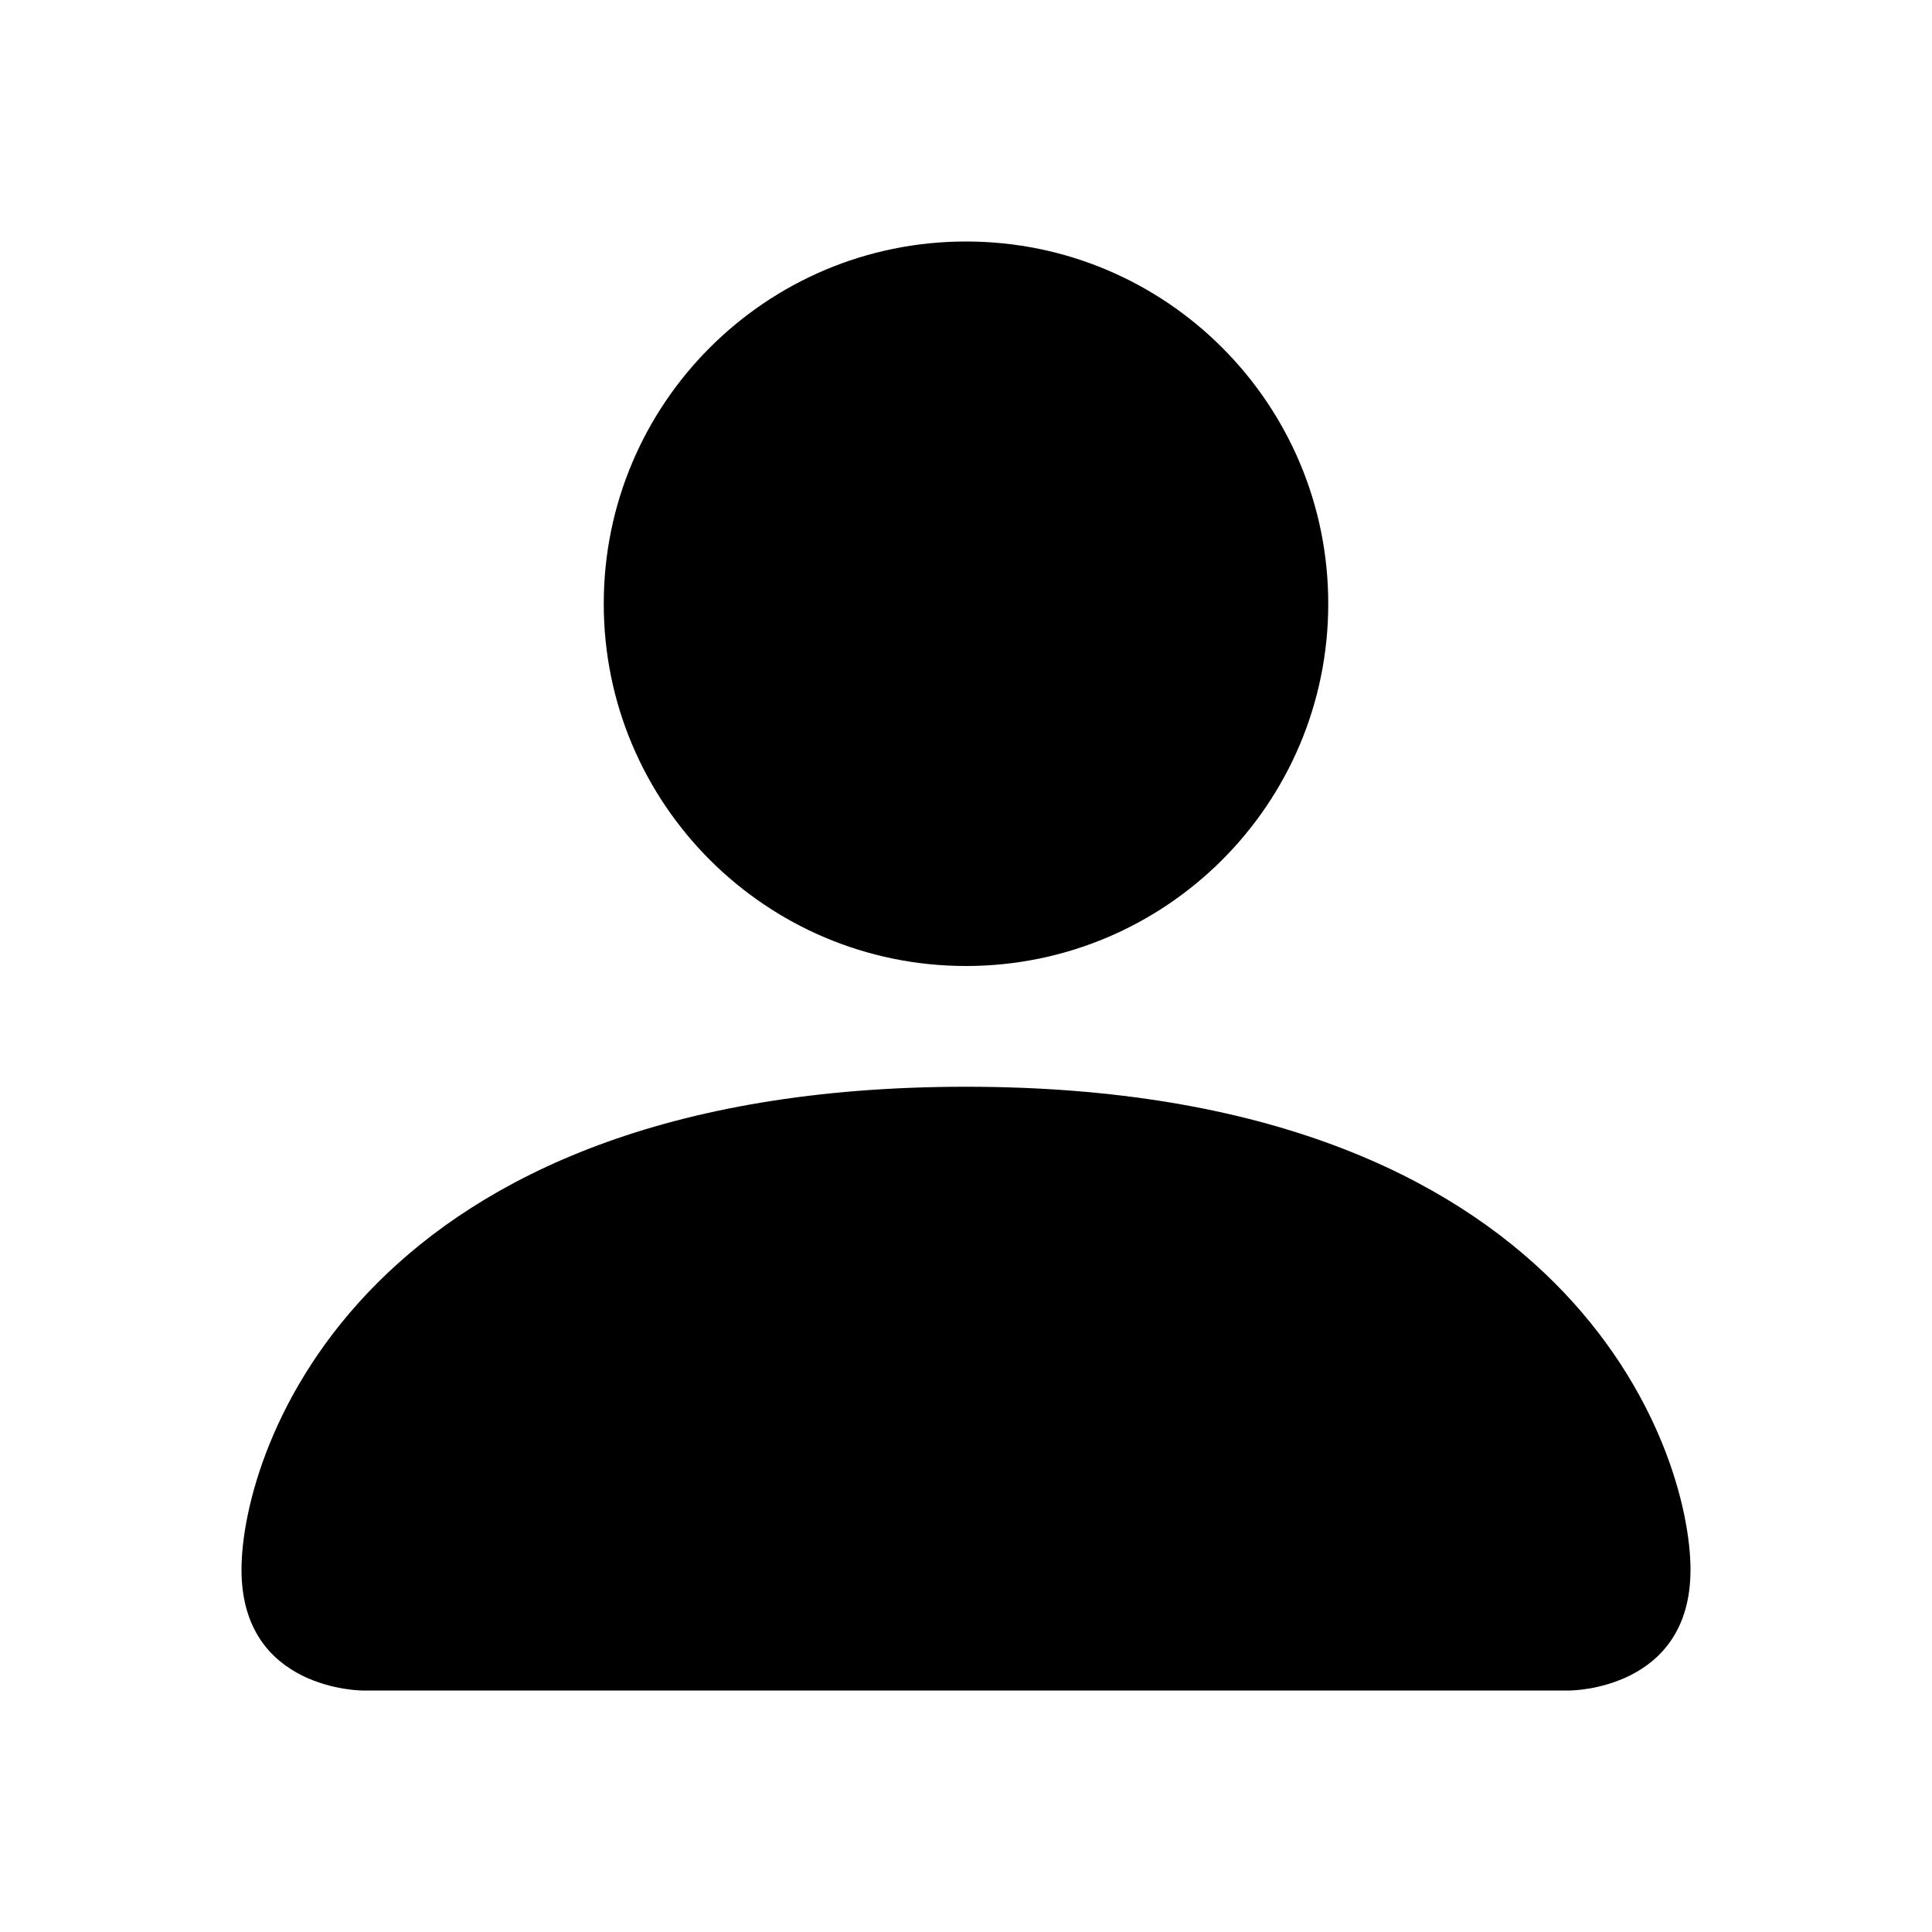
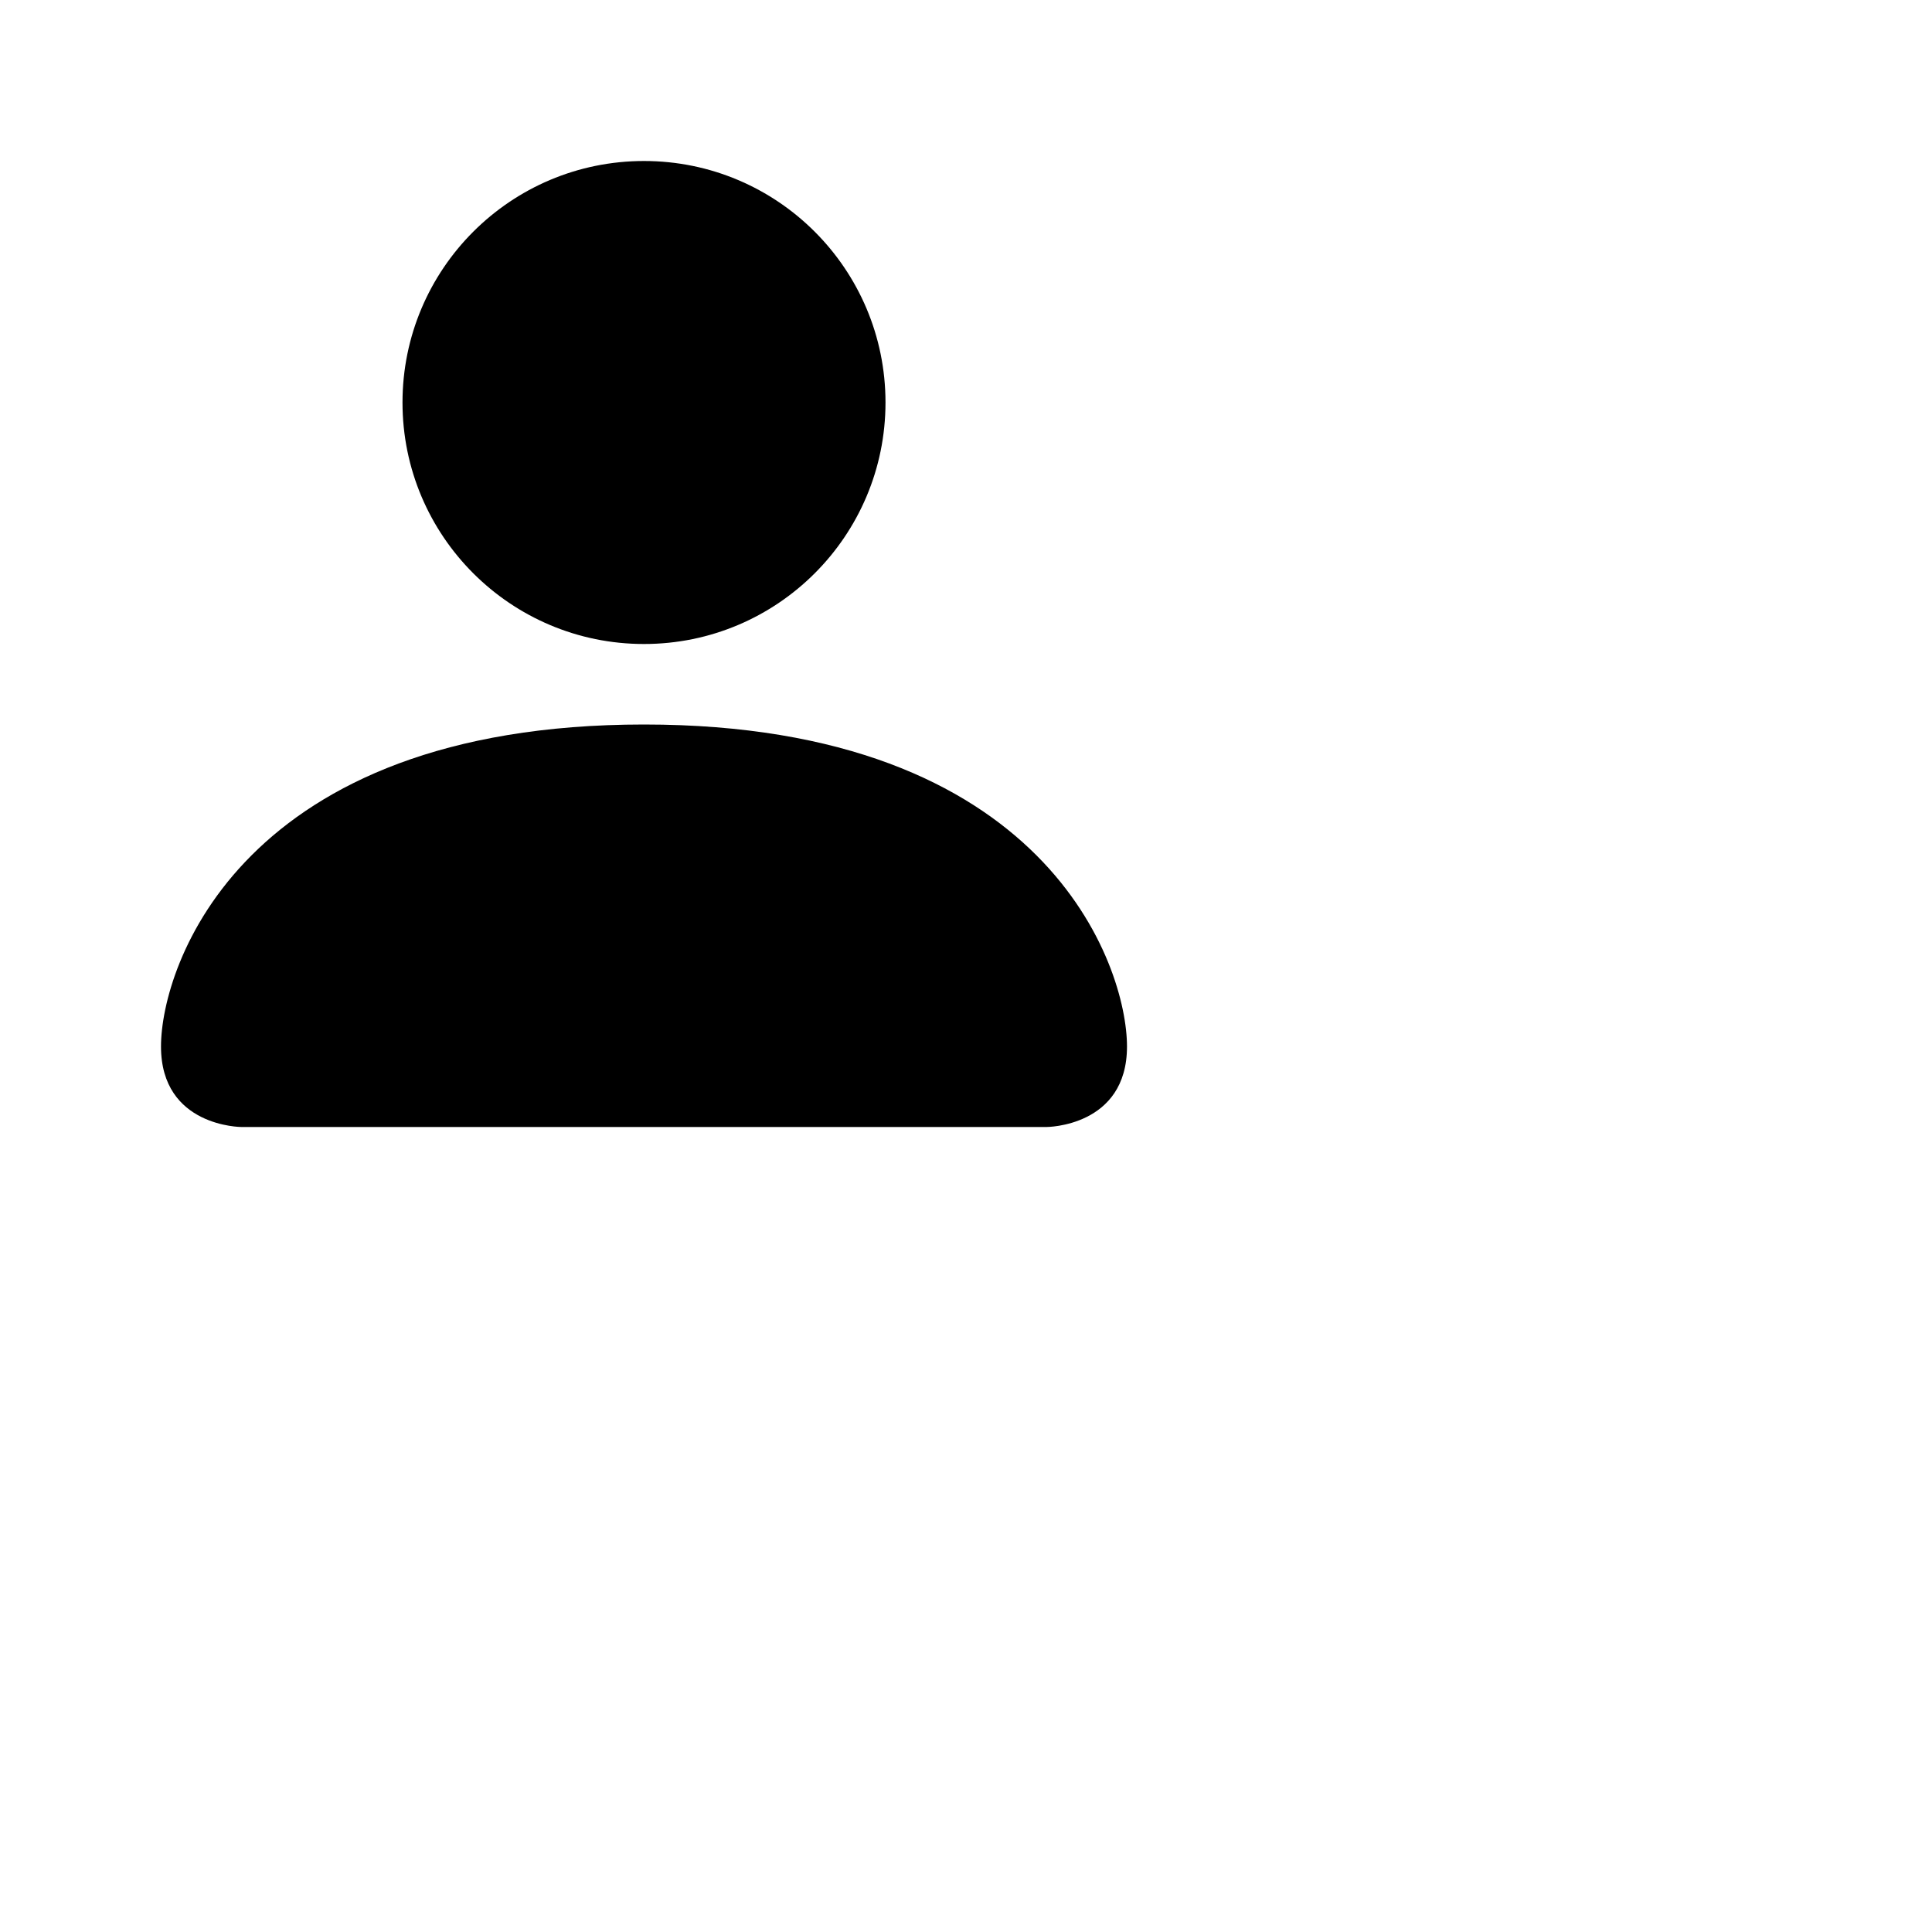
- <svg xmlns="http://www.w3.org/2000/svg" width="16" height="16" fill="currentColor" class="bi bi-person-fill" viewBox="0 0 16 16">
+ <svg xmlns="http://www.w3.org/2000/svg" width="24" height="24" fill="currentColor" class="bi bi-person-fill" viewBox="0 0 24 24">
  <path d="M3 14s-1 0-1-1 1-4 6-4 6 3 6 4-1 1-1 1H3zm5-6a3 3 0 1 0 0-6 3 3 0 0 0 0 6z" />
</svg>
